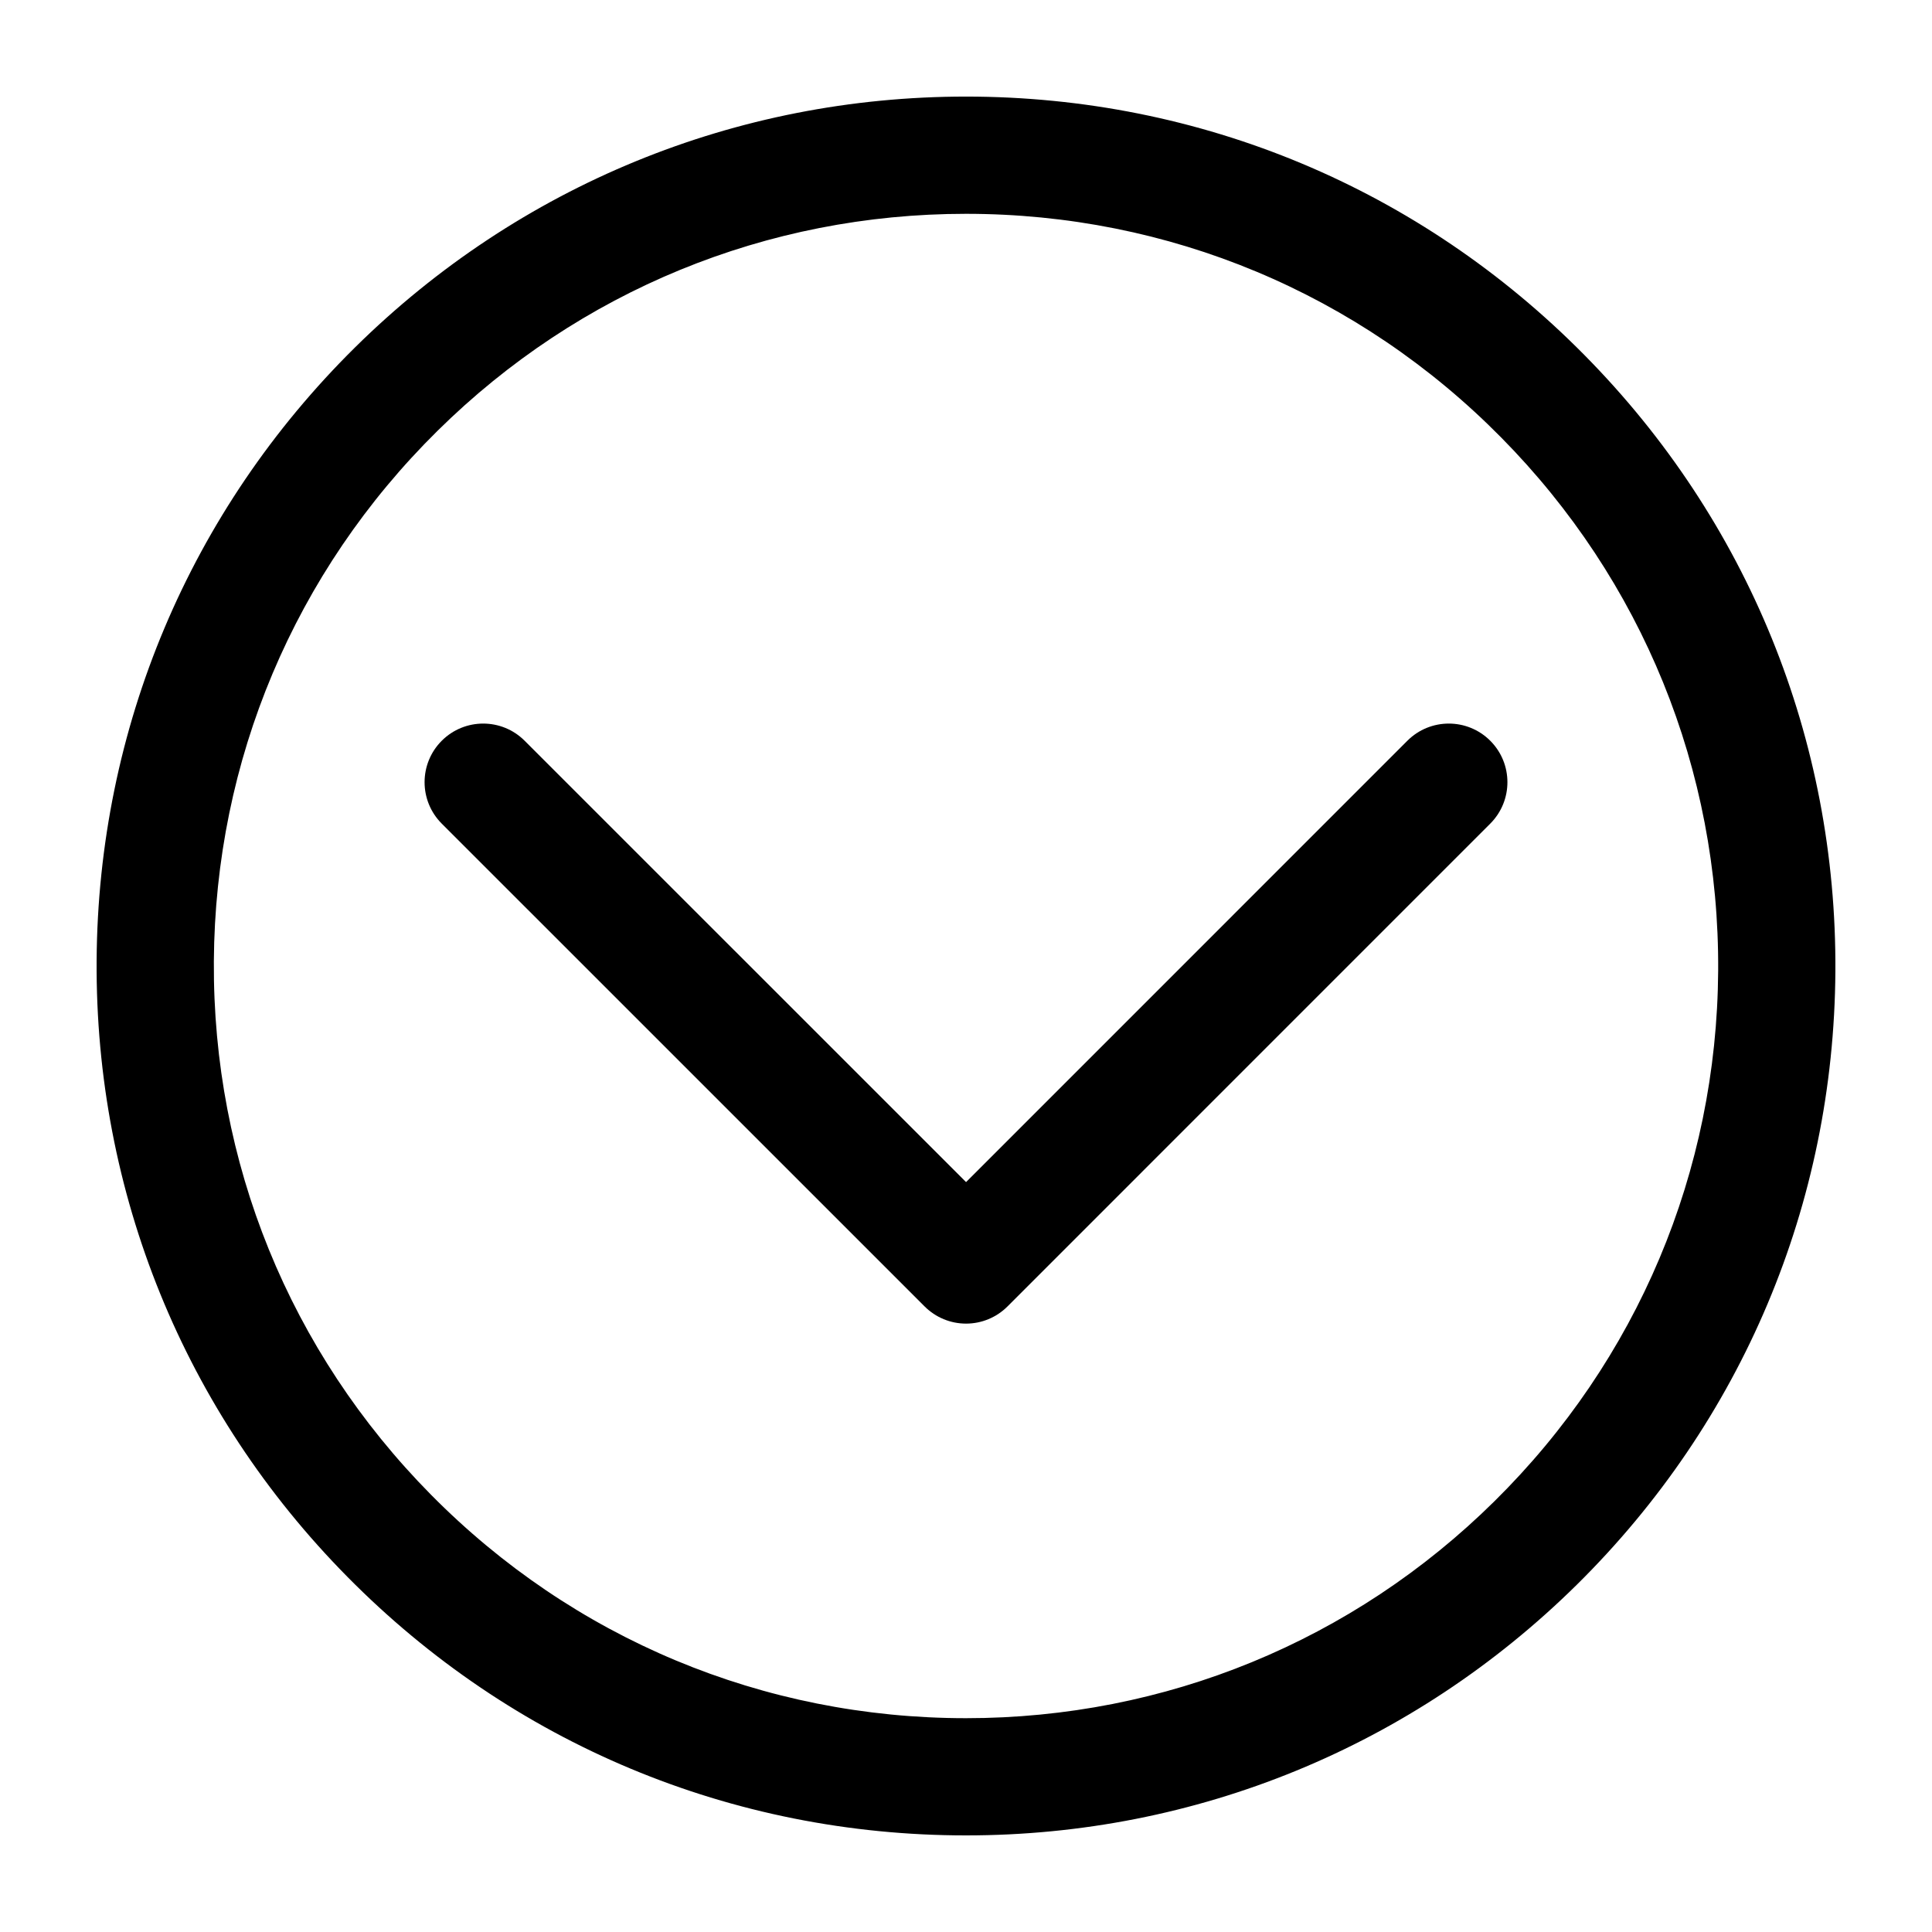
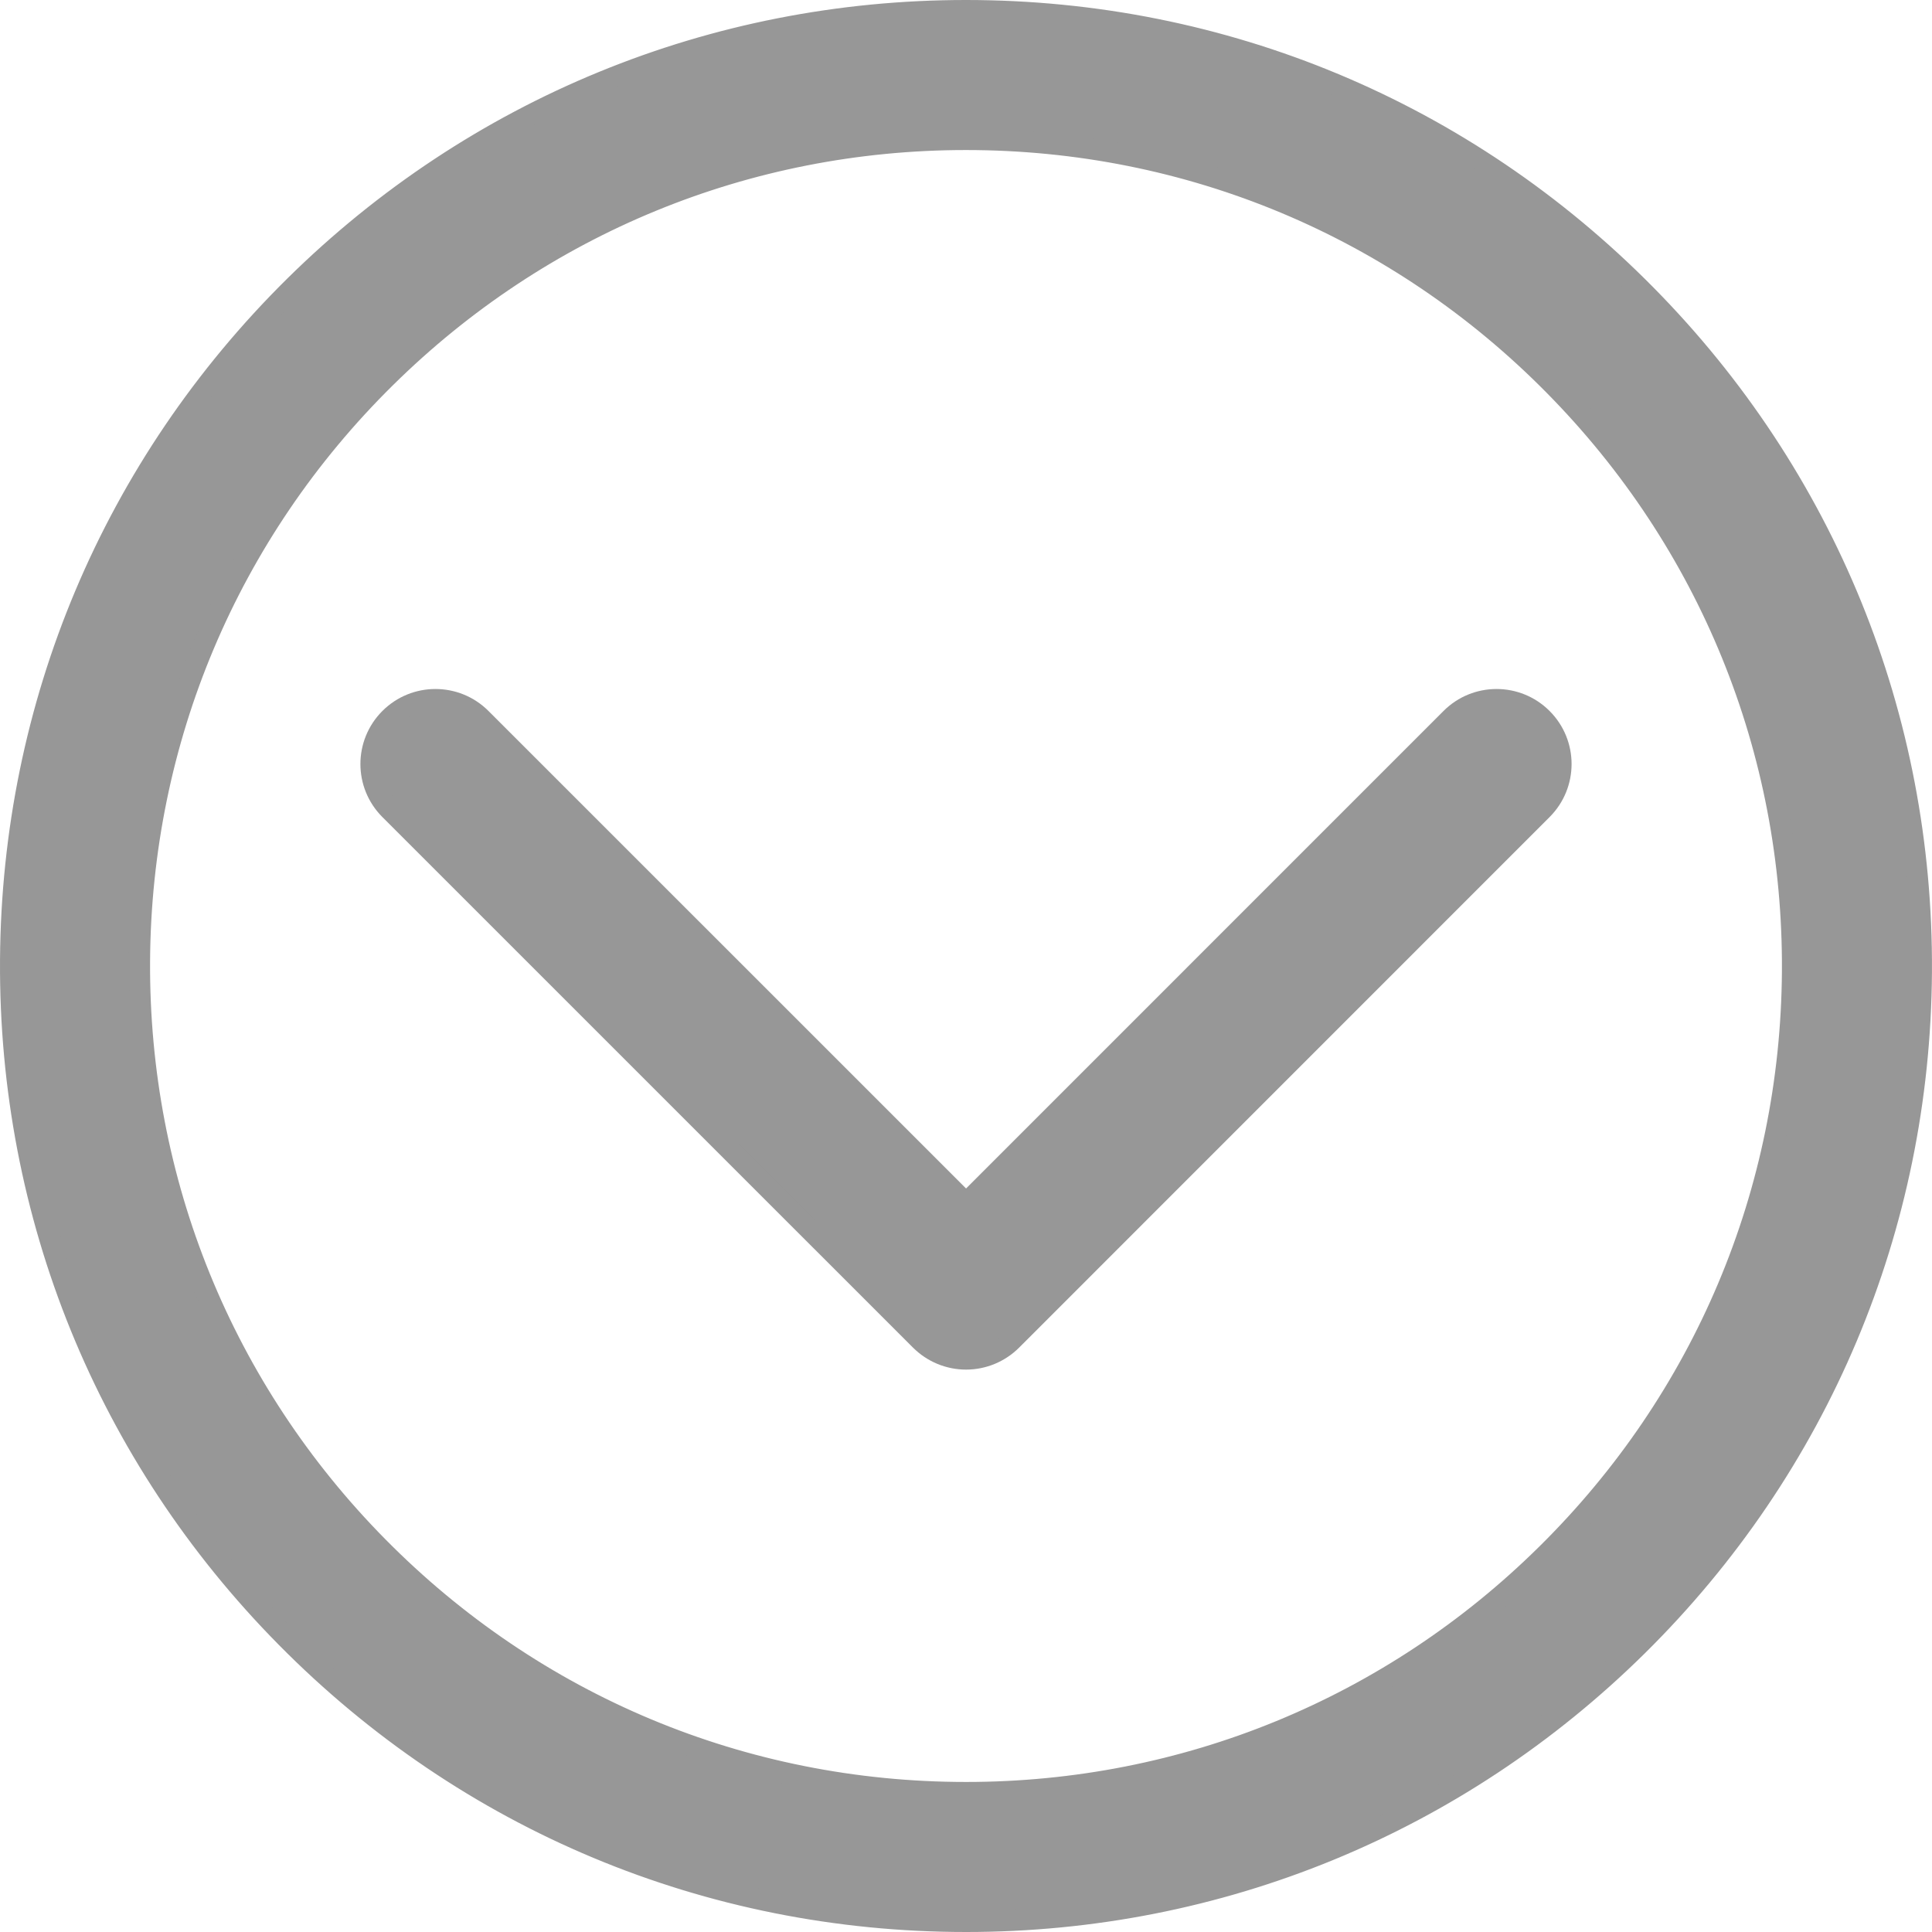
- <svg xmlns="http://www.w3.org/2000/svg" version="1.1" id="Layer_1" x="0px" y="0px" viewBox="0 0 100 100" enable-background="new 0 0 100 100" xml:space="preserve" height="100px" width="100px">
+ <svg xmlns="http://www.w3.org/2000/svg" version="1.1" id="Layer_1" x="0px" y="0px" width="91px" height="91.001px" viewBox="4.5 4.499 91 91.001" enable-background="new 4.5 4.499 91 91.001" xml:space="preserve">
  <g>
-     <path d="M72.845,38.341L50.003,61.185L27.155,38.341c-1.185-1.185-3.105-1.185-4.29,0s-1.185,3.105,0,4.29l24.993,24.99   c0.569,0.569,1.339,0.889,2.145,0.889c0.806,0,1.576-0.32,2.145-0.889l24.987-24.99c1.185-1.185,1.185-3.105,0-4.29   S74.03,37.156,72.845,38.341z" />
-     <path d="M49.997,4.999c-11.91,0-23.138,4.61-31.617,12.979C9.83,26.425,5.078,37.698,5.001,49.717s4.533,23.351,12.982,31.901   c8.52,8.63,19.891,13.382,32.02,13.382c11.91,0,23.138-4.61,31.617-12.979c8.55-8.446,13.302-19.716,13.379-31.735   c0.077-12.019-4.533-23.351-12.982-31.901C73.496,9.754,62.126,4.999,49.997,4.999z M77.354,77.702   c-7.329,7.244-17.047,11.231-27.351,11.231c-10.494,0-20.335-4.112-27.706-11.578c-7.306-7.398-11.293-17.201-11.228-27.6   c0.065-10.399,4.177-20.152,11.578-27.457c7.335-7.244,17.047-11.231,27.351-11.231c10.494,0,20.335,4.112,27.706,11.581   c7.306,7.398,11.293,17.201,11.228,27.6C88.866,60.646,84.754,70.396,77.354,77.702z" />
+     <path fill="#979797" stroke="#979797" stroke-miterlimit="10" d="M72.846,38.341L50.003,61.186L27.155,38.341   c-1.185-1.185-3.105-1.185-4.29,0c-1.185,1.185-1.185,3.105,0,4.29l24.993,24.99c0.569,0.568,1.339,0.889,2.145,0.889   c0.806,0,1.576-0.32,2.146-0.889l24.986-24.99c1.186-1.185,1.186-3.105,0-4.29C75.95,37.156,74.029,37.156,72.846,38.341z" />
+     <path fill="#979797" stroke="#979797" stroke-miterlimit="10" d="M49.997,4.999c-11.91,0-23.138,4.61-31.617,12.979   C9.83,26.425,5.078,37.698,5.001,49.717c-0.077,12.02,4.533,23.352,12.982,31.901C26.503,90.248,37.874,95,50.003,95   c11.91,0,23.138-4.609,31.617-12.979c8.55-8.446,13.302-19.717,13.379-31.735c0.077-12.019-4.533-23.351-12.981-31.901   C73.496,9.754,62.126,4.999,49.997,4.999z M77.354,77.702c-7.328,7.243-17.047,11.231-27.351,11.231   c-10.494,0-20.335-4.113-27.706-11.578c-7.306-7.398-11.293-17.201-11.228-27.601c0.065-10.399,4.177-20.152,11.578-27.457   c7.335-7.244,17.047-11.231,27.351-11.231c10.494,0,20.335,4.112,27.706,11.581c7.306,7.398,11.293,17.201,11.228,27.6   C88.866,60.646,84.754,70.396,77.354,77.702z" />
  </g>
</svg>
